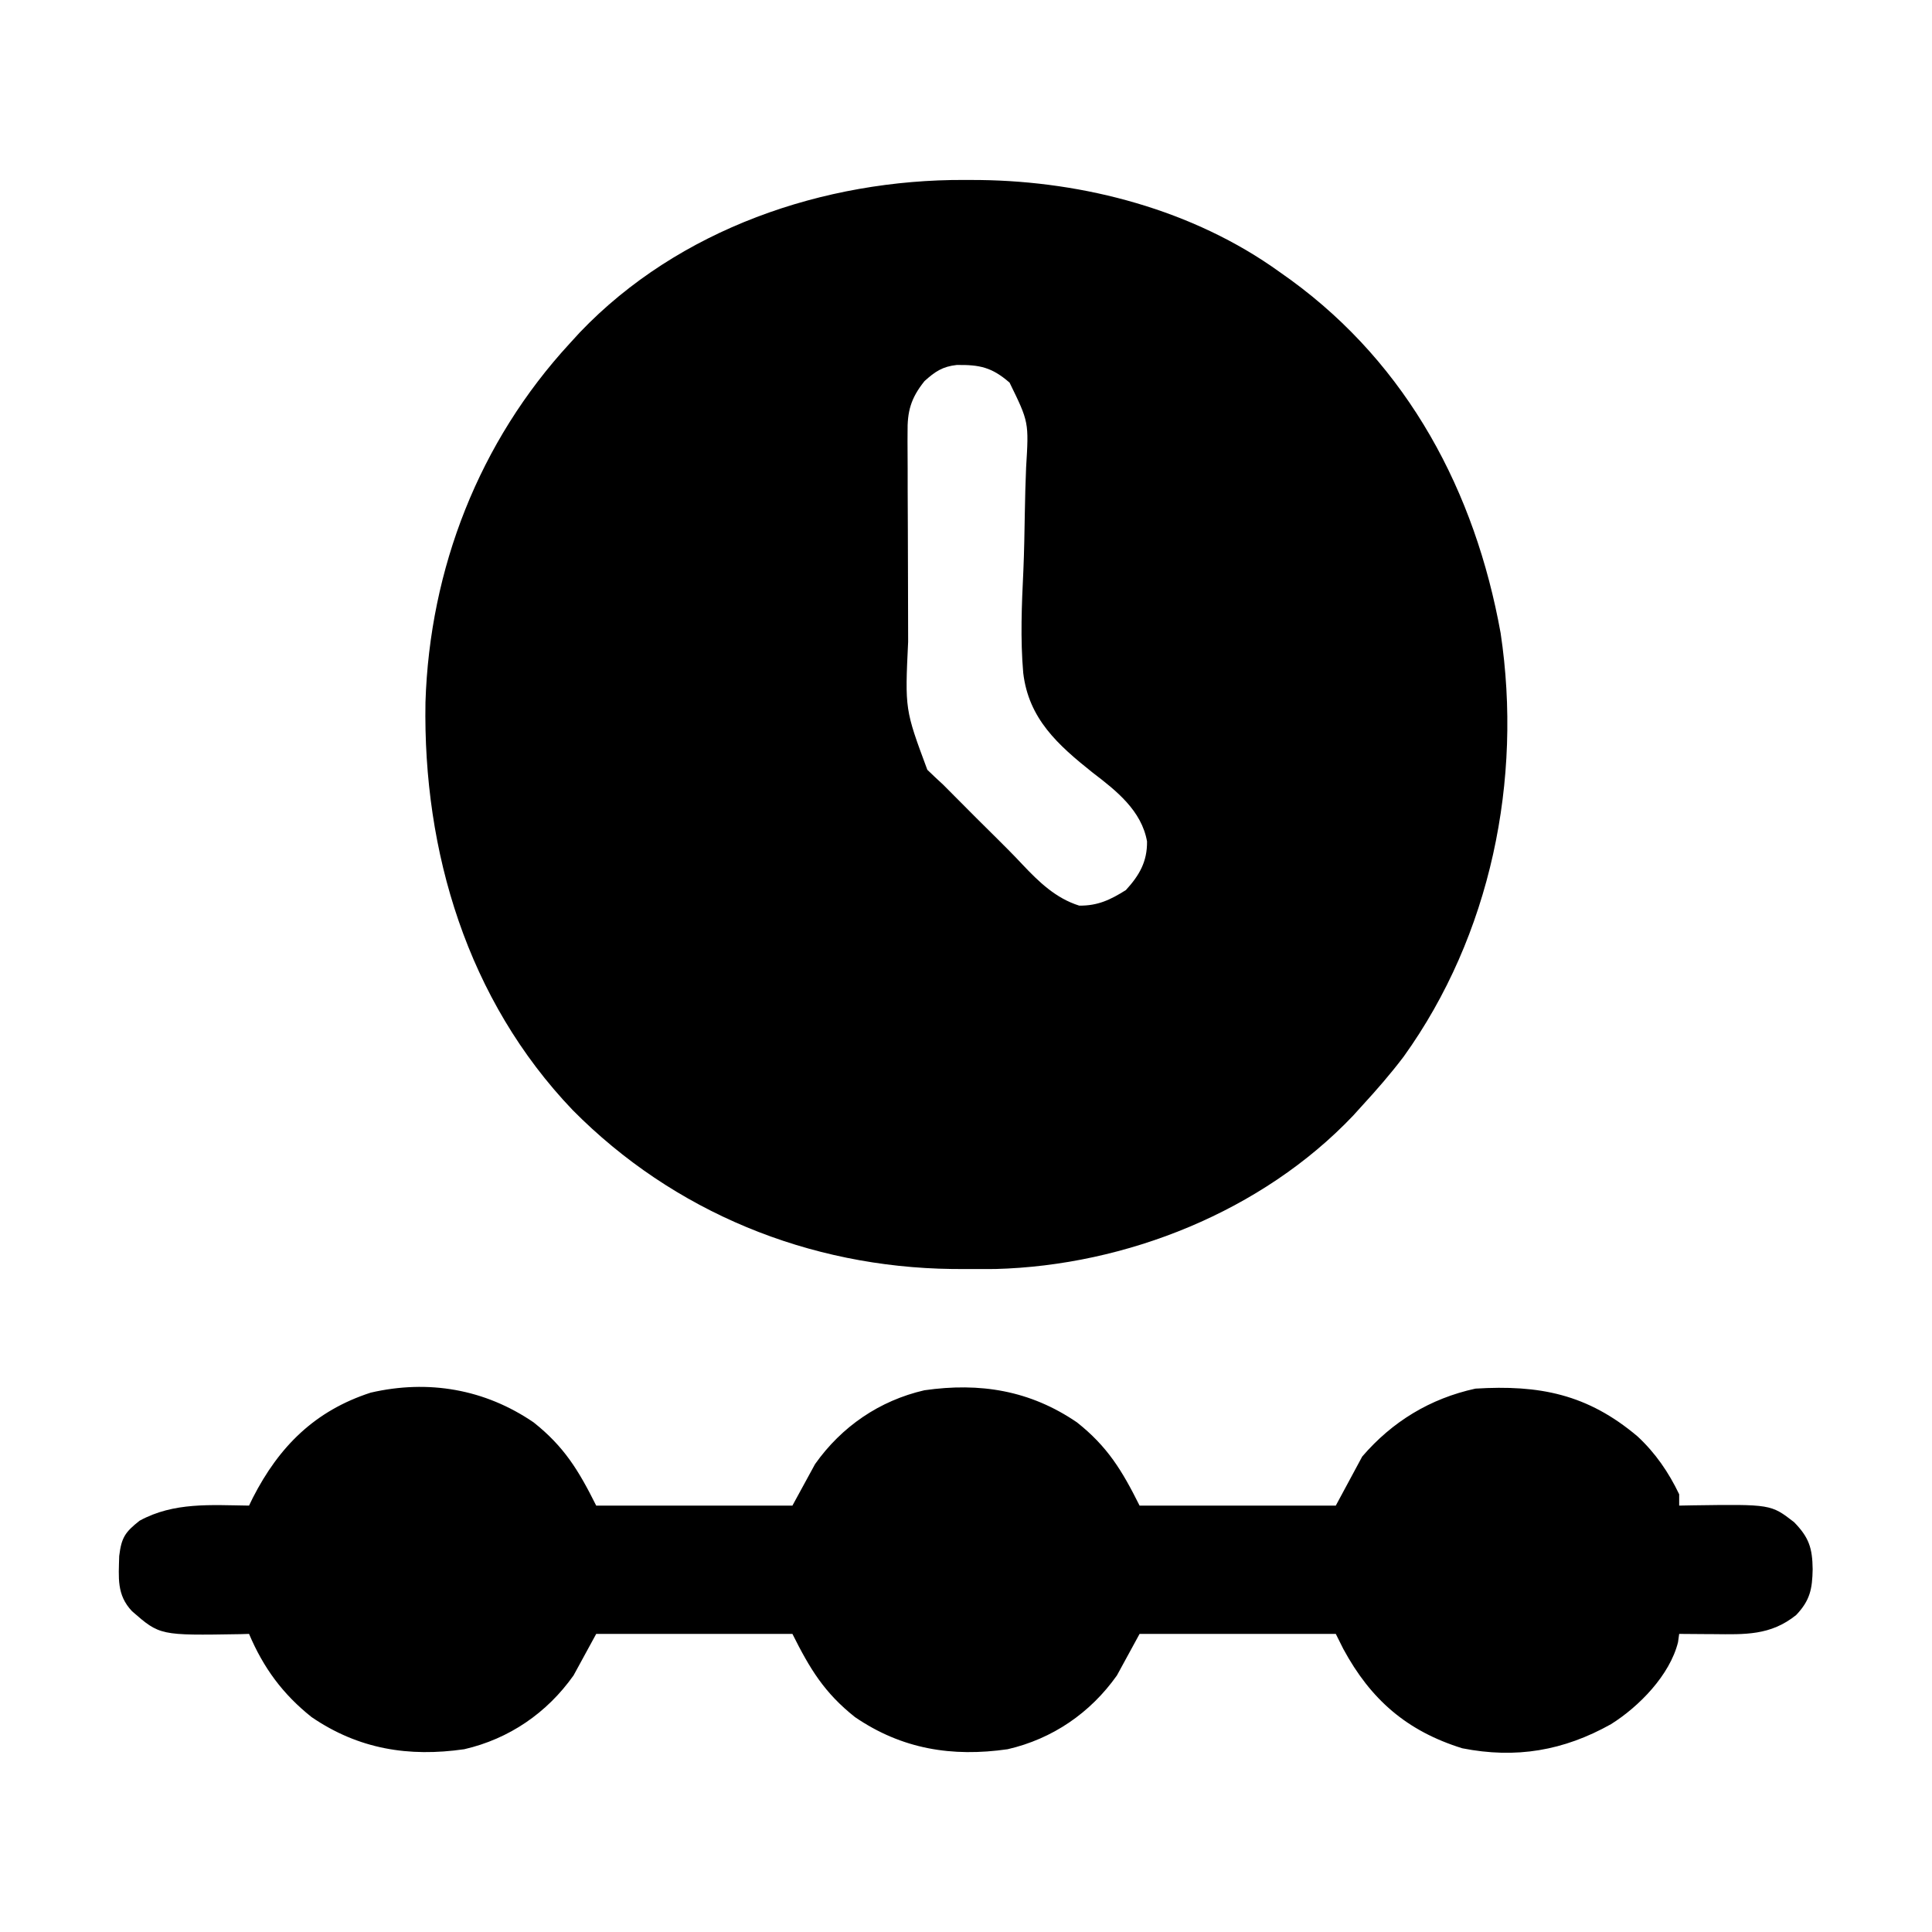
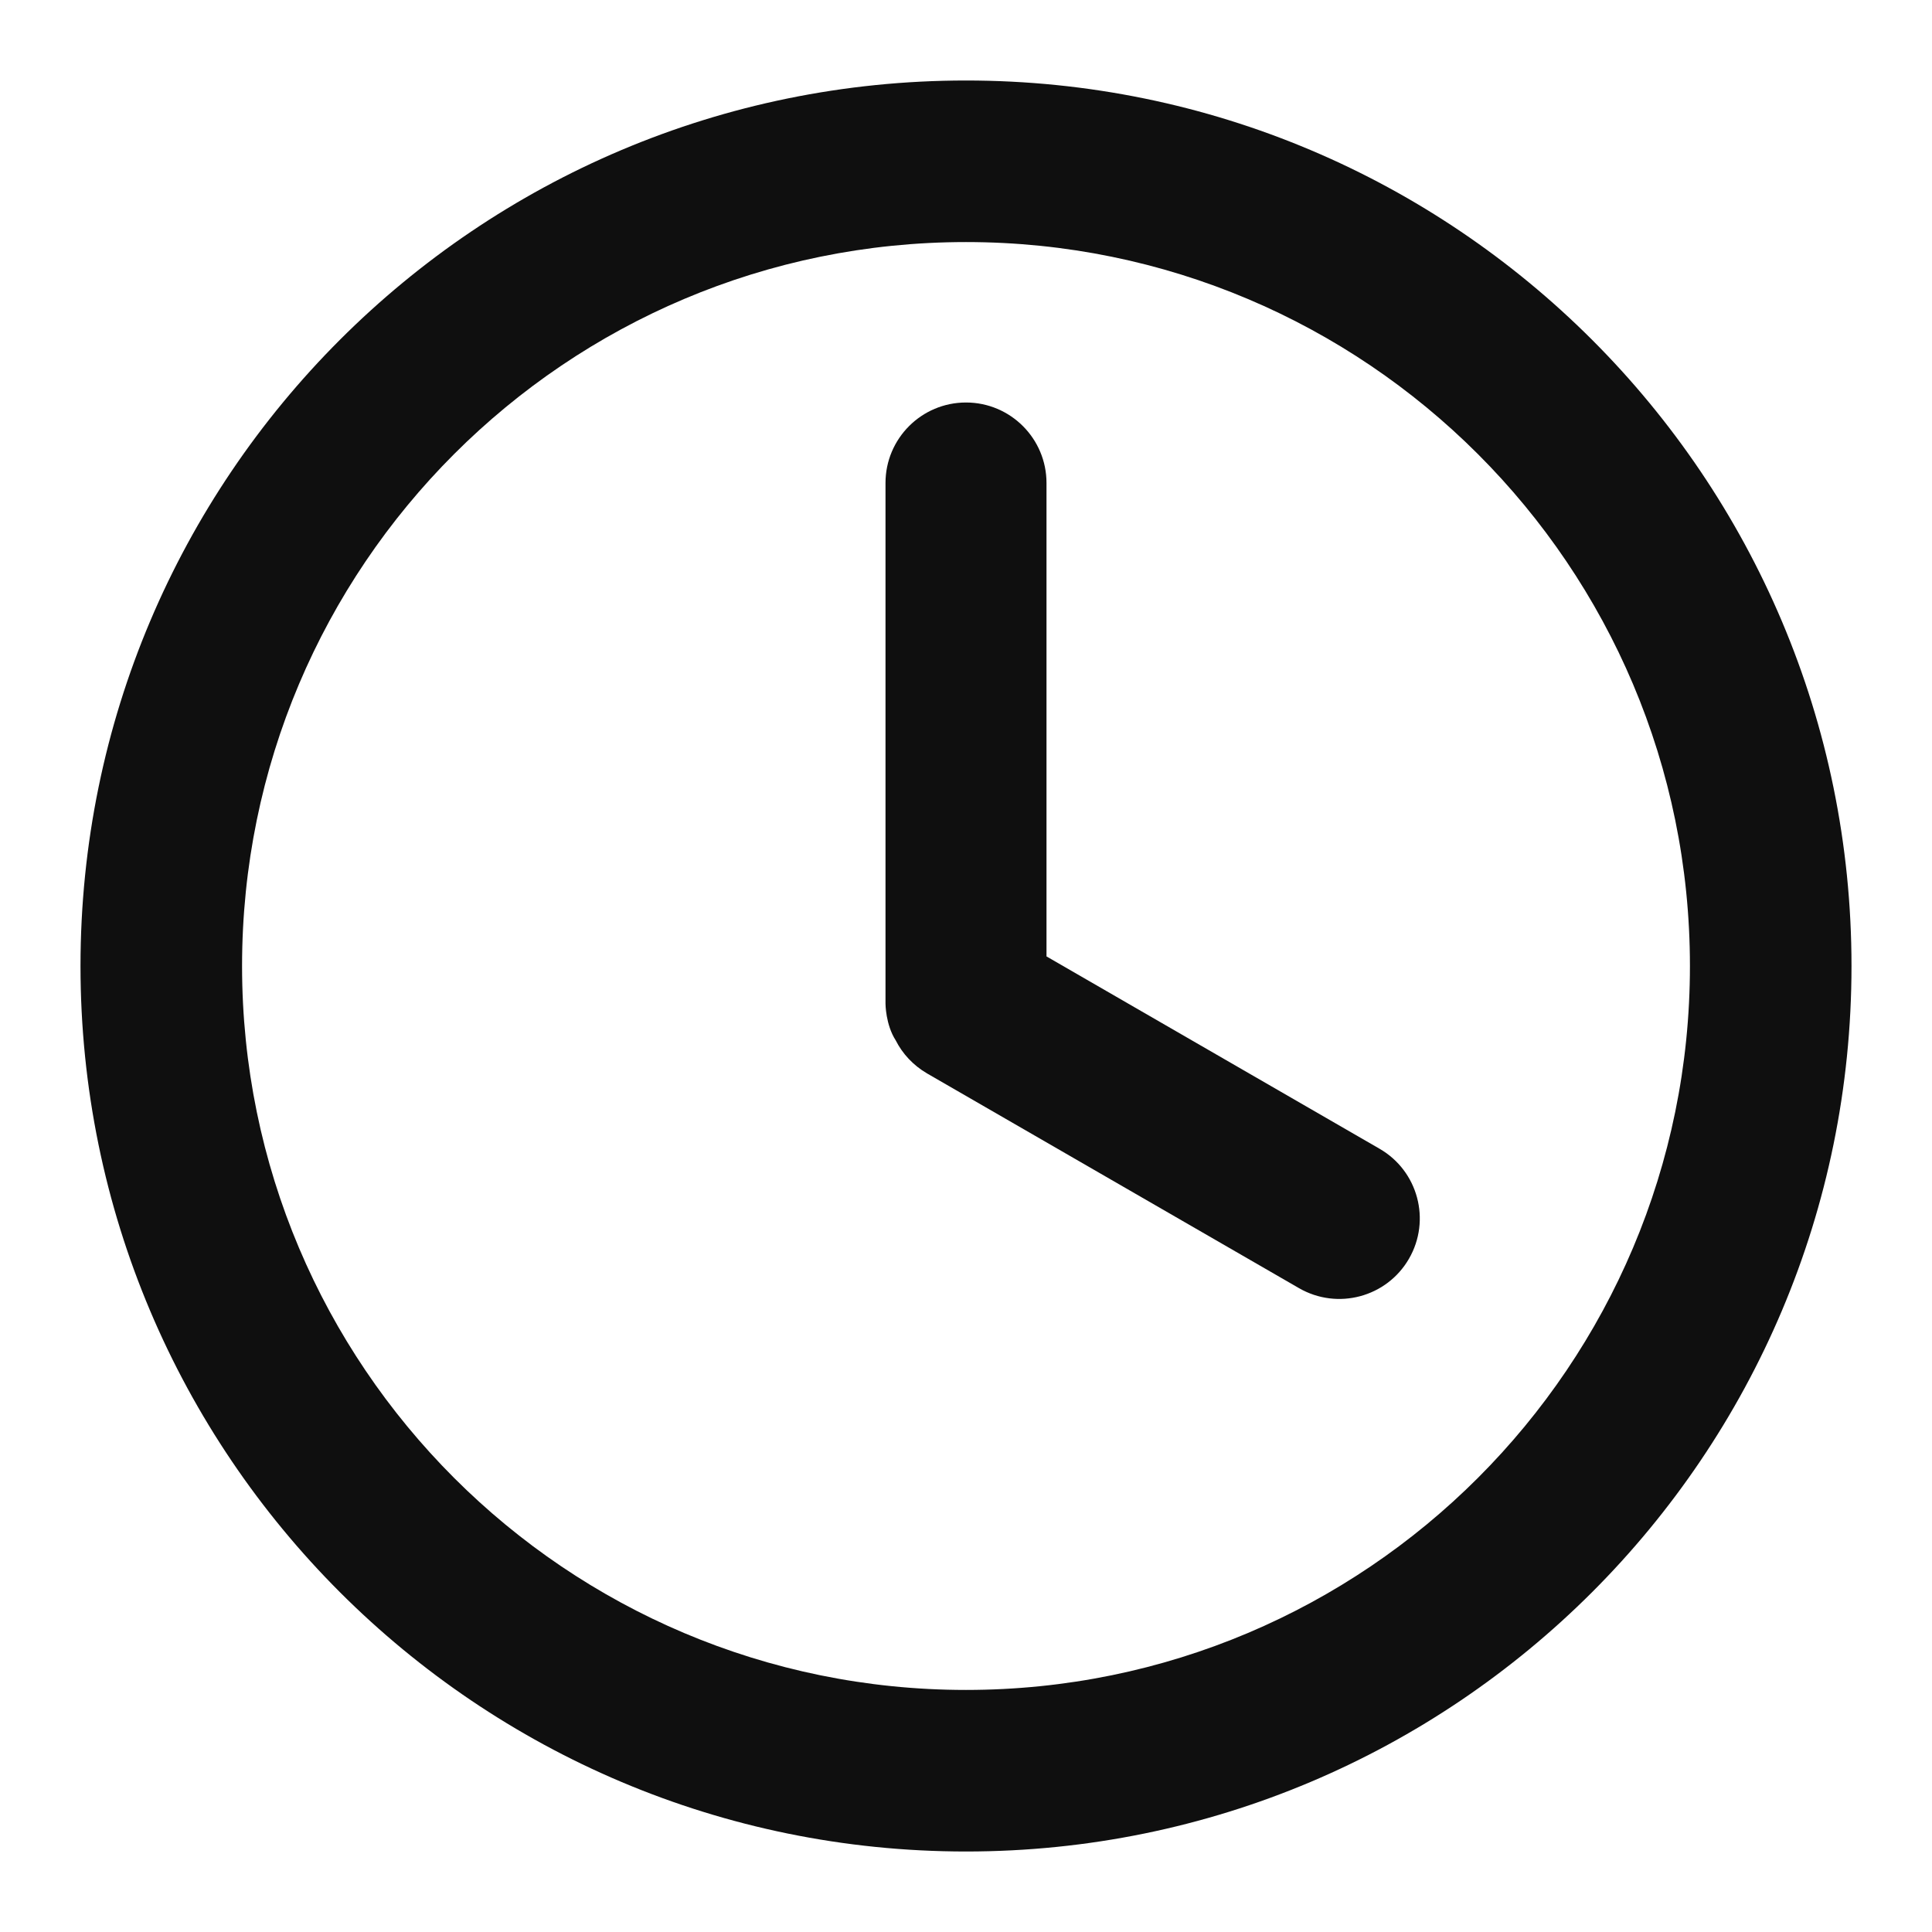
- <svg xmlns="http://www.w3.org/2000/svg" version="1.1" width="512" height="512">
-   <path d="M0 0 C1.311 0.006 2.623 0.011 3.974 0.017 C31.71 0.362 60.554 7.945 83.312 24.312 C84.335 25.04 85.357 25.767 86.41 26.516 C117.506 49.208 135.234 82.635 141.992 120.078 C147.834 158.97 139.362 200.206 116.312 232.312 C112.876 236.854 109.164 241.121 105.312 245.312 C104.524 246.184 103.735 247.055 102.922 247.953 C78.841 273.31 42.756 287.715 8.051 288.613 C5.576 288.633 3.1 288.636 0.625 288.625 C-1.342 288.617 -1.342 288.617 -3.349 288.608 C-41.286 288.136 -77.156 273.56 -103.944 246.475 C-131.778 217.334 -143.625 178.081 -142.934 138.406 C-141.81 102.991 -128.706 69.373 -104.688 43.312 C-103.814 42.356 -102.94 41.4 -102.039 40.414 C-75.836 12.982 -37.38 -0.17 0 0 Z M-10.688 53.312 C-14.327 57.861 -15.265 61.327 -15.173 67.023 C-15.177 67.772 -15.181 68.521 -15.185 69.293 C-15.192 71.758 -15.171 74.222 -15.148 76.688 C-15.146 78.417 -15.145 80.146 -15.146 81.875 C-15.143 85.5 -15.126 89.124 -15.099 92.749 C-15.065 97.357 -15.057 101.964 -15.059 106.573 C-15.058 110.147 -15.047 113.721 -15.033 117.295 C-15.027 118.992 -15.023 120.689 -15.021 122.385 C-15.876 140.34 -15.876 140.34 -9.938 156.312 C-8.543 157.669 -7.121 158.998 -5.688 160.312 C-4.55 161.447 -3.417 162.587 -2.289 163.73 C1.219 167.285 4.763 170.801 8.312 174.312 C10.655 176.638 12.984 178.96 15.234 181.375 C19.618 186.021 24.097 190.367 30.312 192.312 C35.217 192.377 38.585 190.771 42.688 188.188 C46.24 184.297 48.352 180.681 48.289 175.301 C46.845 167.135 40.143 161.843 33.876 157.066 C24.672 149.726 16.918 142.82 15.479 130.642 C14.695 121.633 15.078 112.577 15.513 103.559 C15.737 98.43 15.811 93.296 15.902 88.163 C15.974 84.173 16.069 80.189 16.241 76.203 C16.974 64.168 16.974 64.168 11.858 53.709 C7.143 49.615 3.907 48.957 -2.148 49.035 C-5.912 49.446 -7.905 50.795 -10.688 53.312 Z " fill="#000000" transform="translate(255.6875,47.6875)" />
-   <path d="M0 0 C8.082 6.424 11.88 12.663 16.57 22.043 C33.73 22.043 50.89 22.043 68.57 22.043 C70.55 18.413 72.53 14.783 74.57 11.043 C81.595 1.111 91.632 -5.776 103.531 -8.52 C118.236 -10.636 131.534 -8.523 144 0 C152.082 6.424 155.88 12.663 160.57 22.043 C177.73 22.043 194.89 22.043 212.57 22.043 C214.88 17.753 217.19 13.463 219.57 9.043 C227.537 -0.23 237.569 -6.333 249.57 -8.957 C266.528 -10.001 279.263 -7.508 292.531 3.699 C297.245 8.063 300.804 13.248 303.57 19.043 C303.57 20.033 303.57 21.023 303.57 22.043 C304.765 22.02 305.96 21.997 307.191 21.973 C327.875 21.684 327.875 21.684 334.008 26.418 C337.968 30.474 338.873 33.259 338.945 38.918 C338.844 44.126 338.27 47.149 334.57 51.043 C327.779 56.506 321.012 56.187 312.695 56.105 C311.816 56.101 310.937 56.096 310.031 56.092 C307.878 56.08 305.724 56.062 303.57 56.043 C303.47 56.767 303.369 57.492 303.266 58.238 C301.106 66.95 292.963 75.287 285.52 79.957 C272.947 87.004 260.341 89.168 246.086 86.355 C231.375 81.782 221.81 73.424 214.57 60.043 C213.91 58.723 213.25 57.403 212.57 56.043 C195.41 56.043 178.25 56.043 160.57 56.043 C158.59 59.673 156.61 63.303 154.57 67.043 C147.546 76.975 137.508 83.862 125.609 86.605 C110.905 88.722 97.607 86.609 85.141 78.086 C77.058 71.662 73.26 65.423 68.57 56.043 C51.41 56.043 34.25 56.043 16.57 56.043 C14.59 59.673 12.61 63.303 10.57 67.043 C3.546 76.975 -6.492 83.862 -18.391 86.605 C-33.095 88.722 -46.393 86.609 -58.859 78.086 C-66.506 72.008 -71.636 65.002 -75.43 56.043 C-76.229 56.066 -77.028 56.089 -77.852 56.113 C-99.067 56.462 -99.067 56.462 -106.43 50.043 C-110.569 45.694 -109.976 41.127 -109.84 35.406 C-109.244 30.519 -108.283 29.076 -104.43 26.043 C-95.345 21.072 -85.485 21.916 -75.43 22.043 C-75.101 21.365 -74.772 20.687 -74.434 19.988 C-67.466 6.356 -57.967 -3.099 -43.18 -7.895 C-27.937 -11.409 -12.953 -8.856 0 0 Z " fill="#000000" transform="translate(141.4297,376.957)" />
+ <svg xmlns="http://www.w3.org/2000/svg" width="800px" height="800px" viewBox="0 0 24 24" fill="none">
+   <path d="M23 12C23 18.075 18.075 23 12 23C5.925 23 1 18.075 1 12C1 5.925 5.925 1 12 1C18.075 1 23 5.925 23 12ZM3.007 12C3.007 16.967 7.033 20.993 12 20.993C16.967 20.993 20.993 16.967 20.993 12C20.993 7.033 16.967 3.007 12 3.007C7.033 3.007 3.007 7.033 3.007 12Z" fill="#0F0F0F" />
+   <path d="M12 5C11.448 5 11 5.448 11 6V12.467C11 12.467 11 12.727 11.127 12.924C11.211 13.09 11.344 13.234 11.517 13.335L16.137 16.002C16.616 16.278 17.227 16.114 17.503 15.636C17.779 15.158 17.616 14.546 17.137 14.27L13 11.881V6C13 5.448 12.552 5 12 5Z" fill="#0F0F0F" />
</svg>
